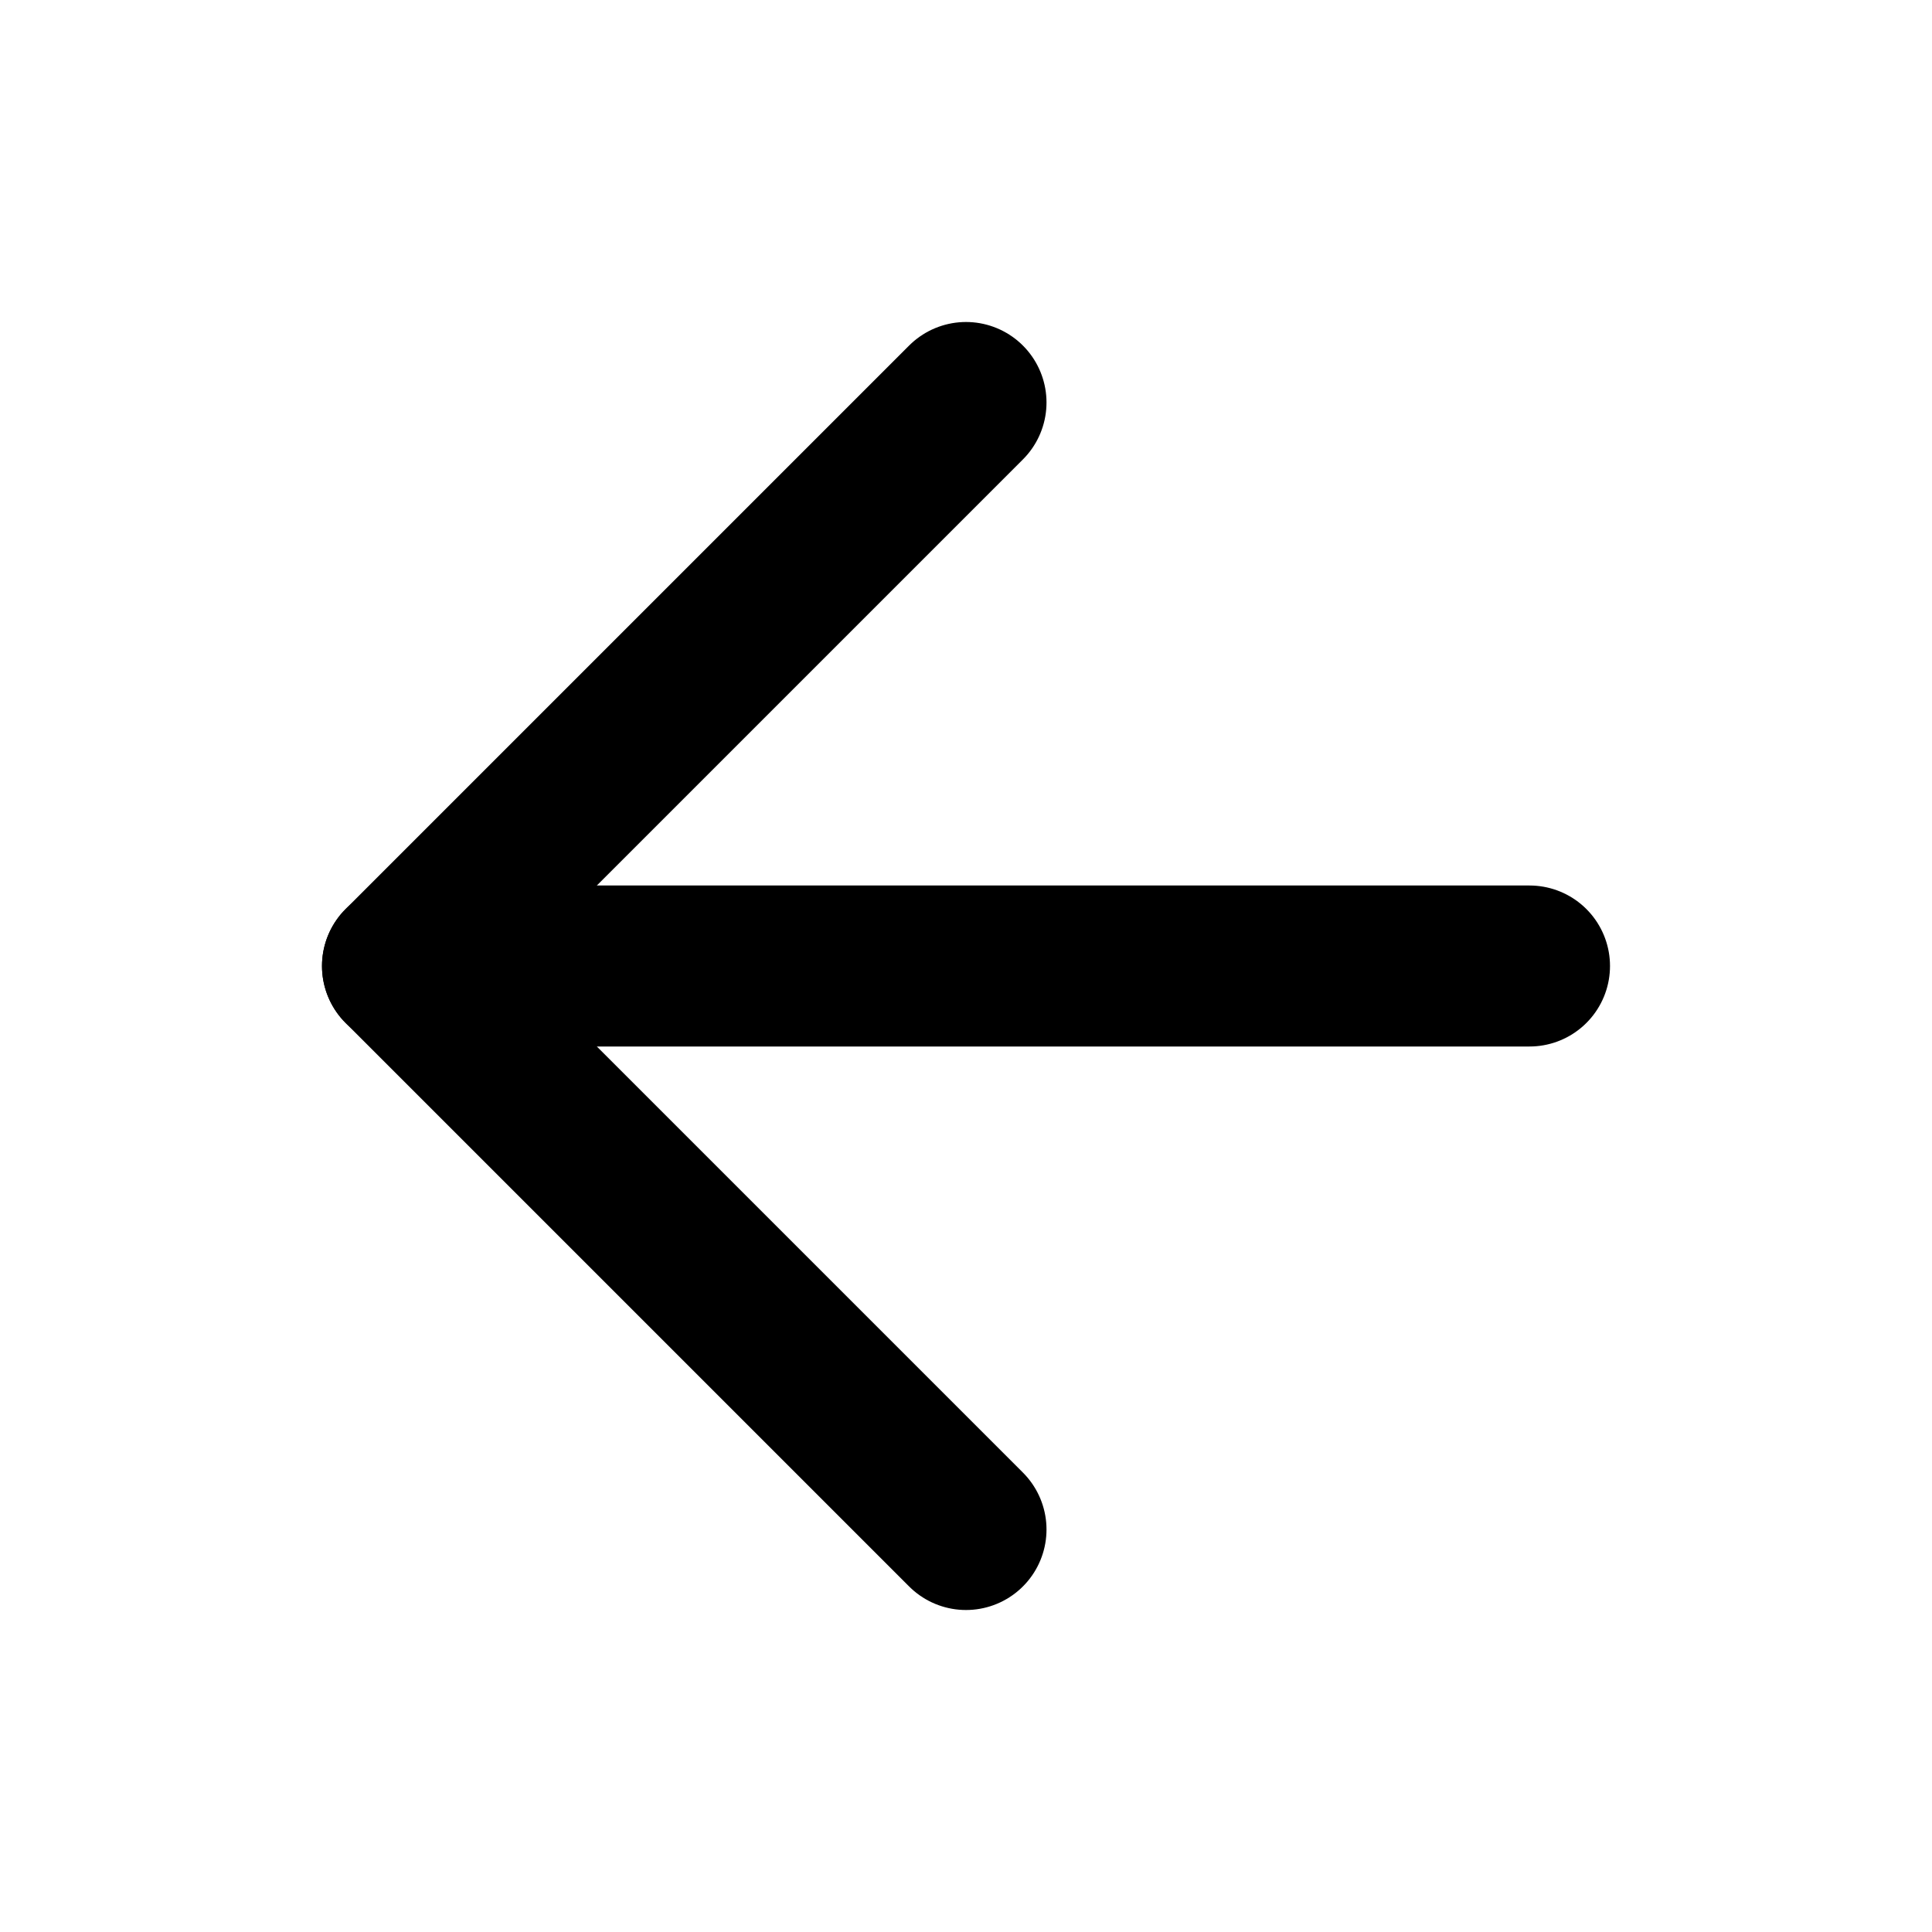
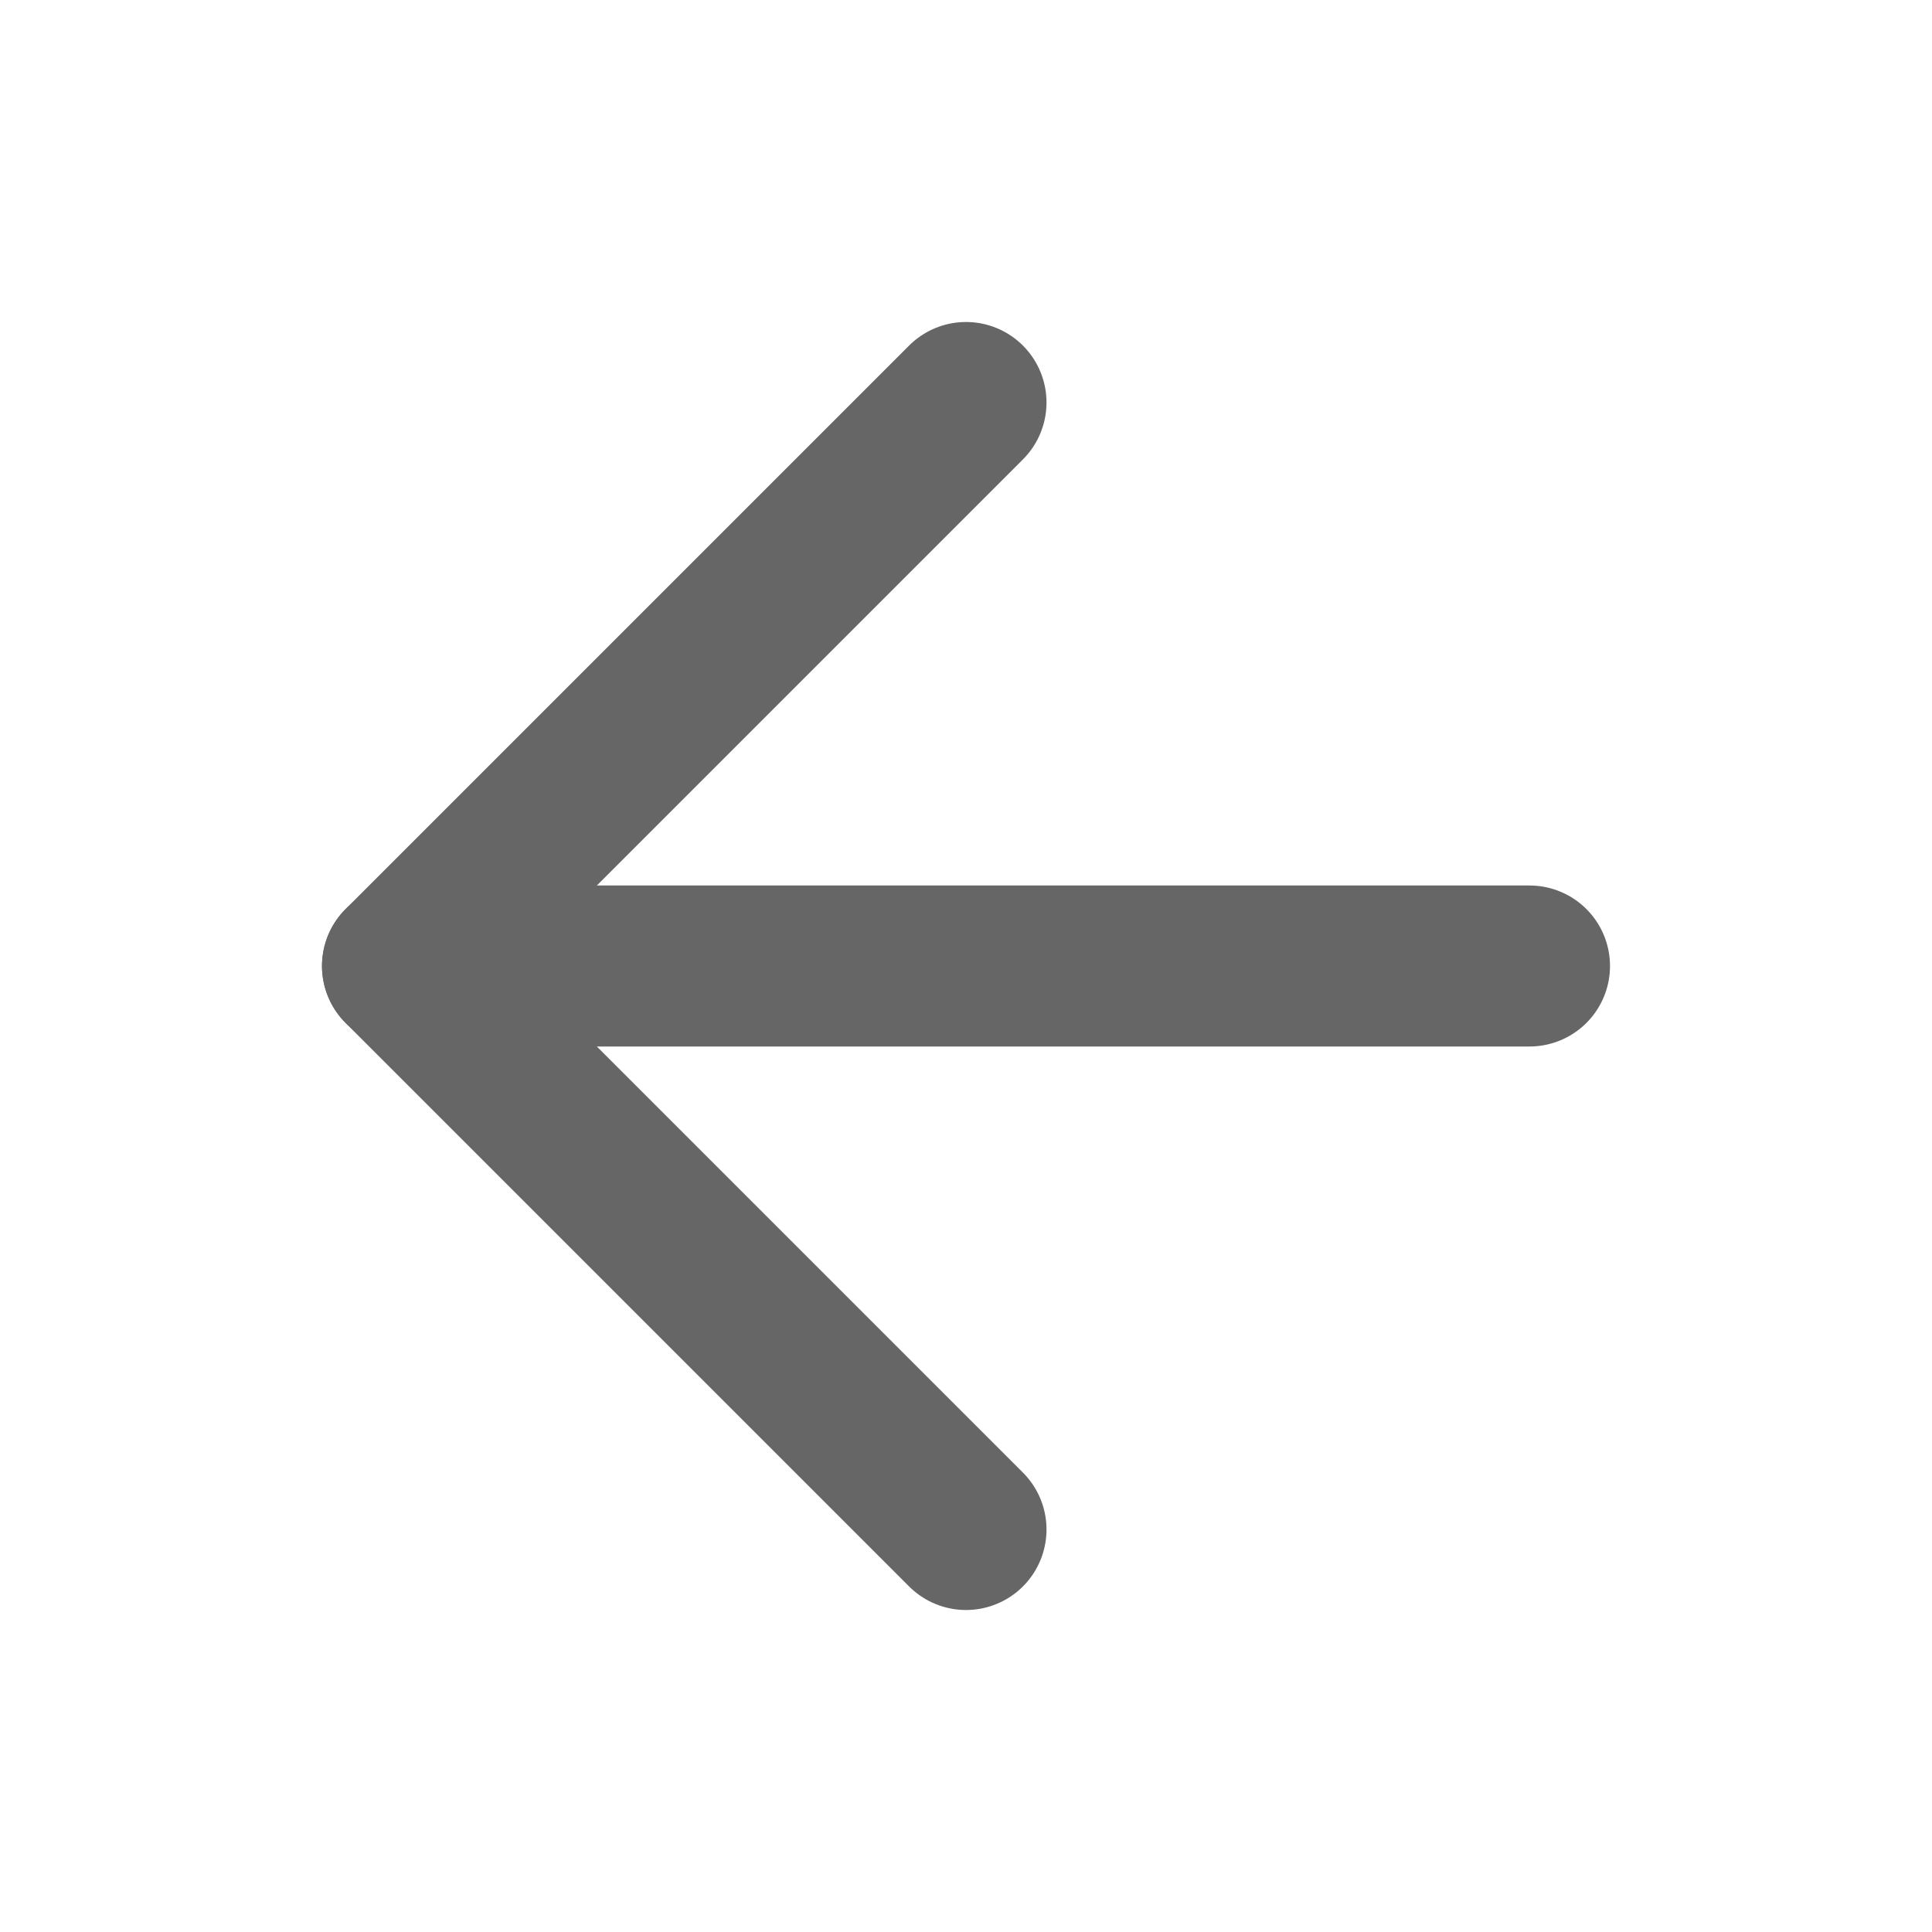
- <svg xmlns="http://www.w3.org/2000/svg" width="24" height="24" viewBox="0 0 24 24" fill="none" stroke="currentColor" stroke-width="2" stroke-linecap="round" stroke-linejoin="round" class="feather feather-arrow-left">
+ <svg xmlns="http://www.w3.org/2000/svg" width="24" height="24" viewBox="0 0 24 24" fill="none" stroke="#666666" stroke-width="2" stroke-linecap="round" stroke-linejoin="round" class="feather feather-arrow-left">
  <line x1="19" y1="12" x2="5" y2="12" />
  <polyline points="12 19 5 12 12 5" />
</svg>
